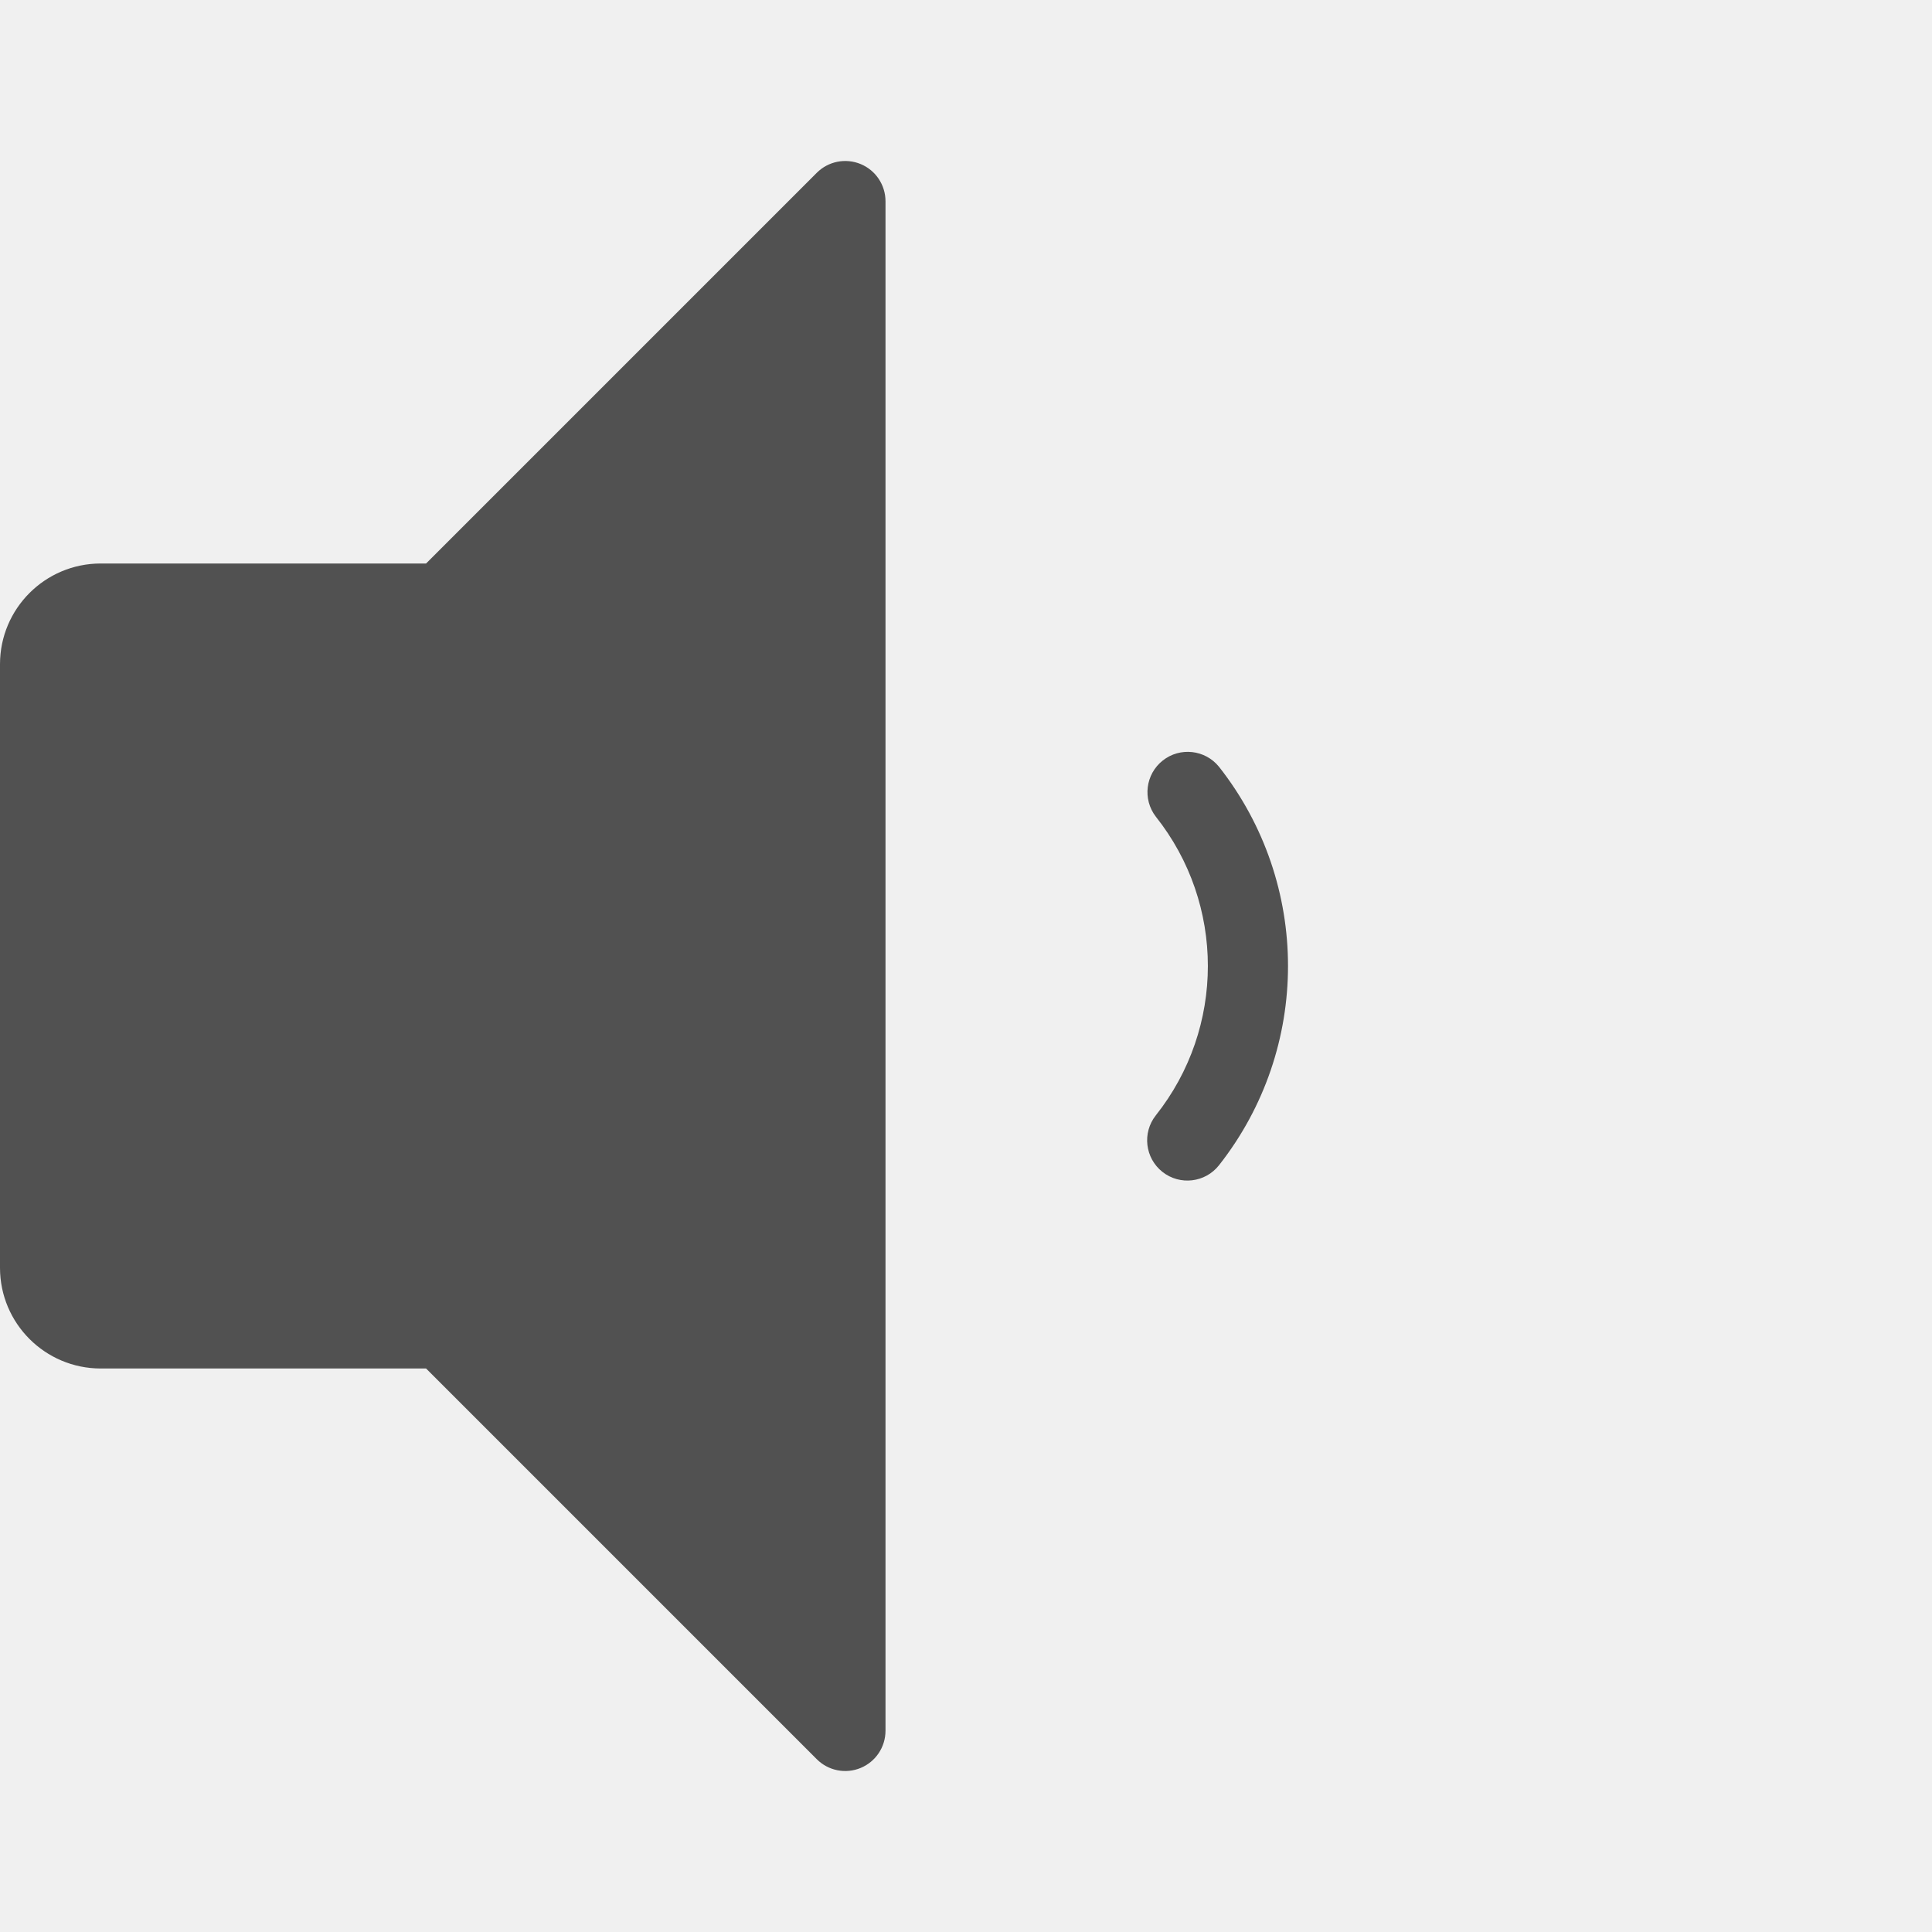
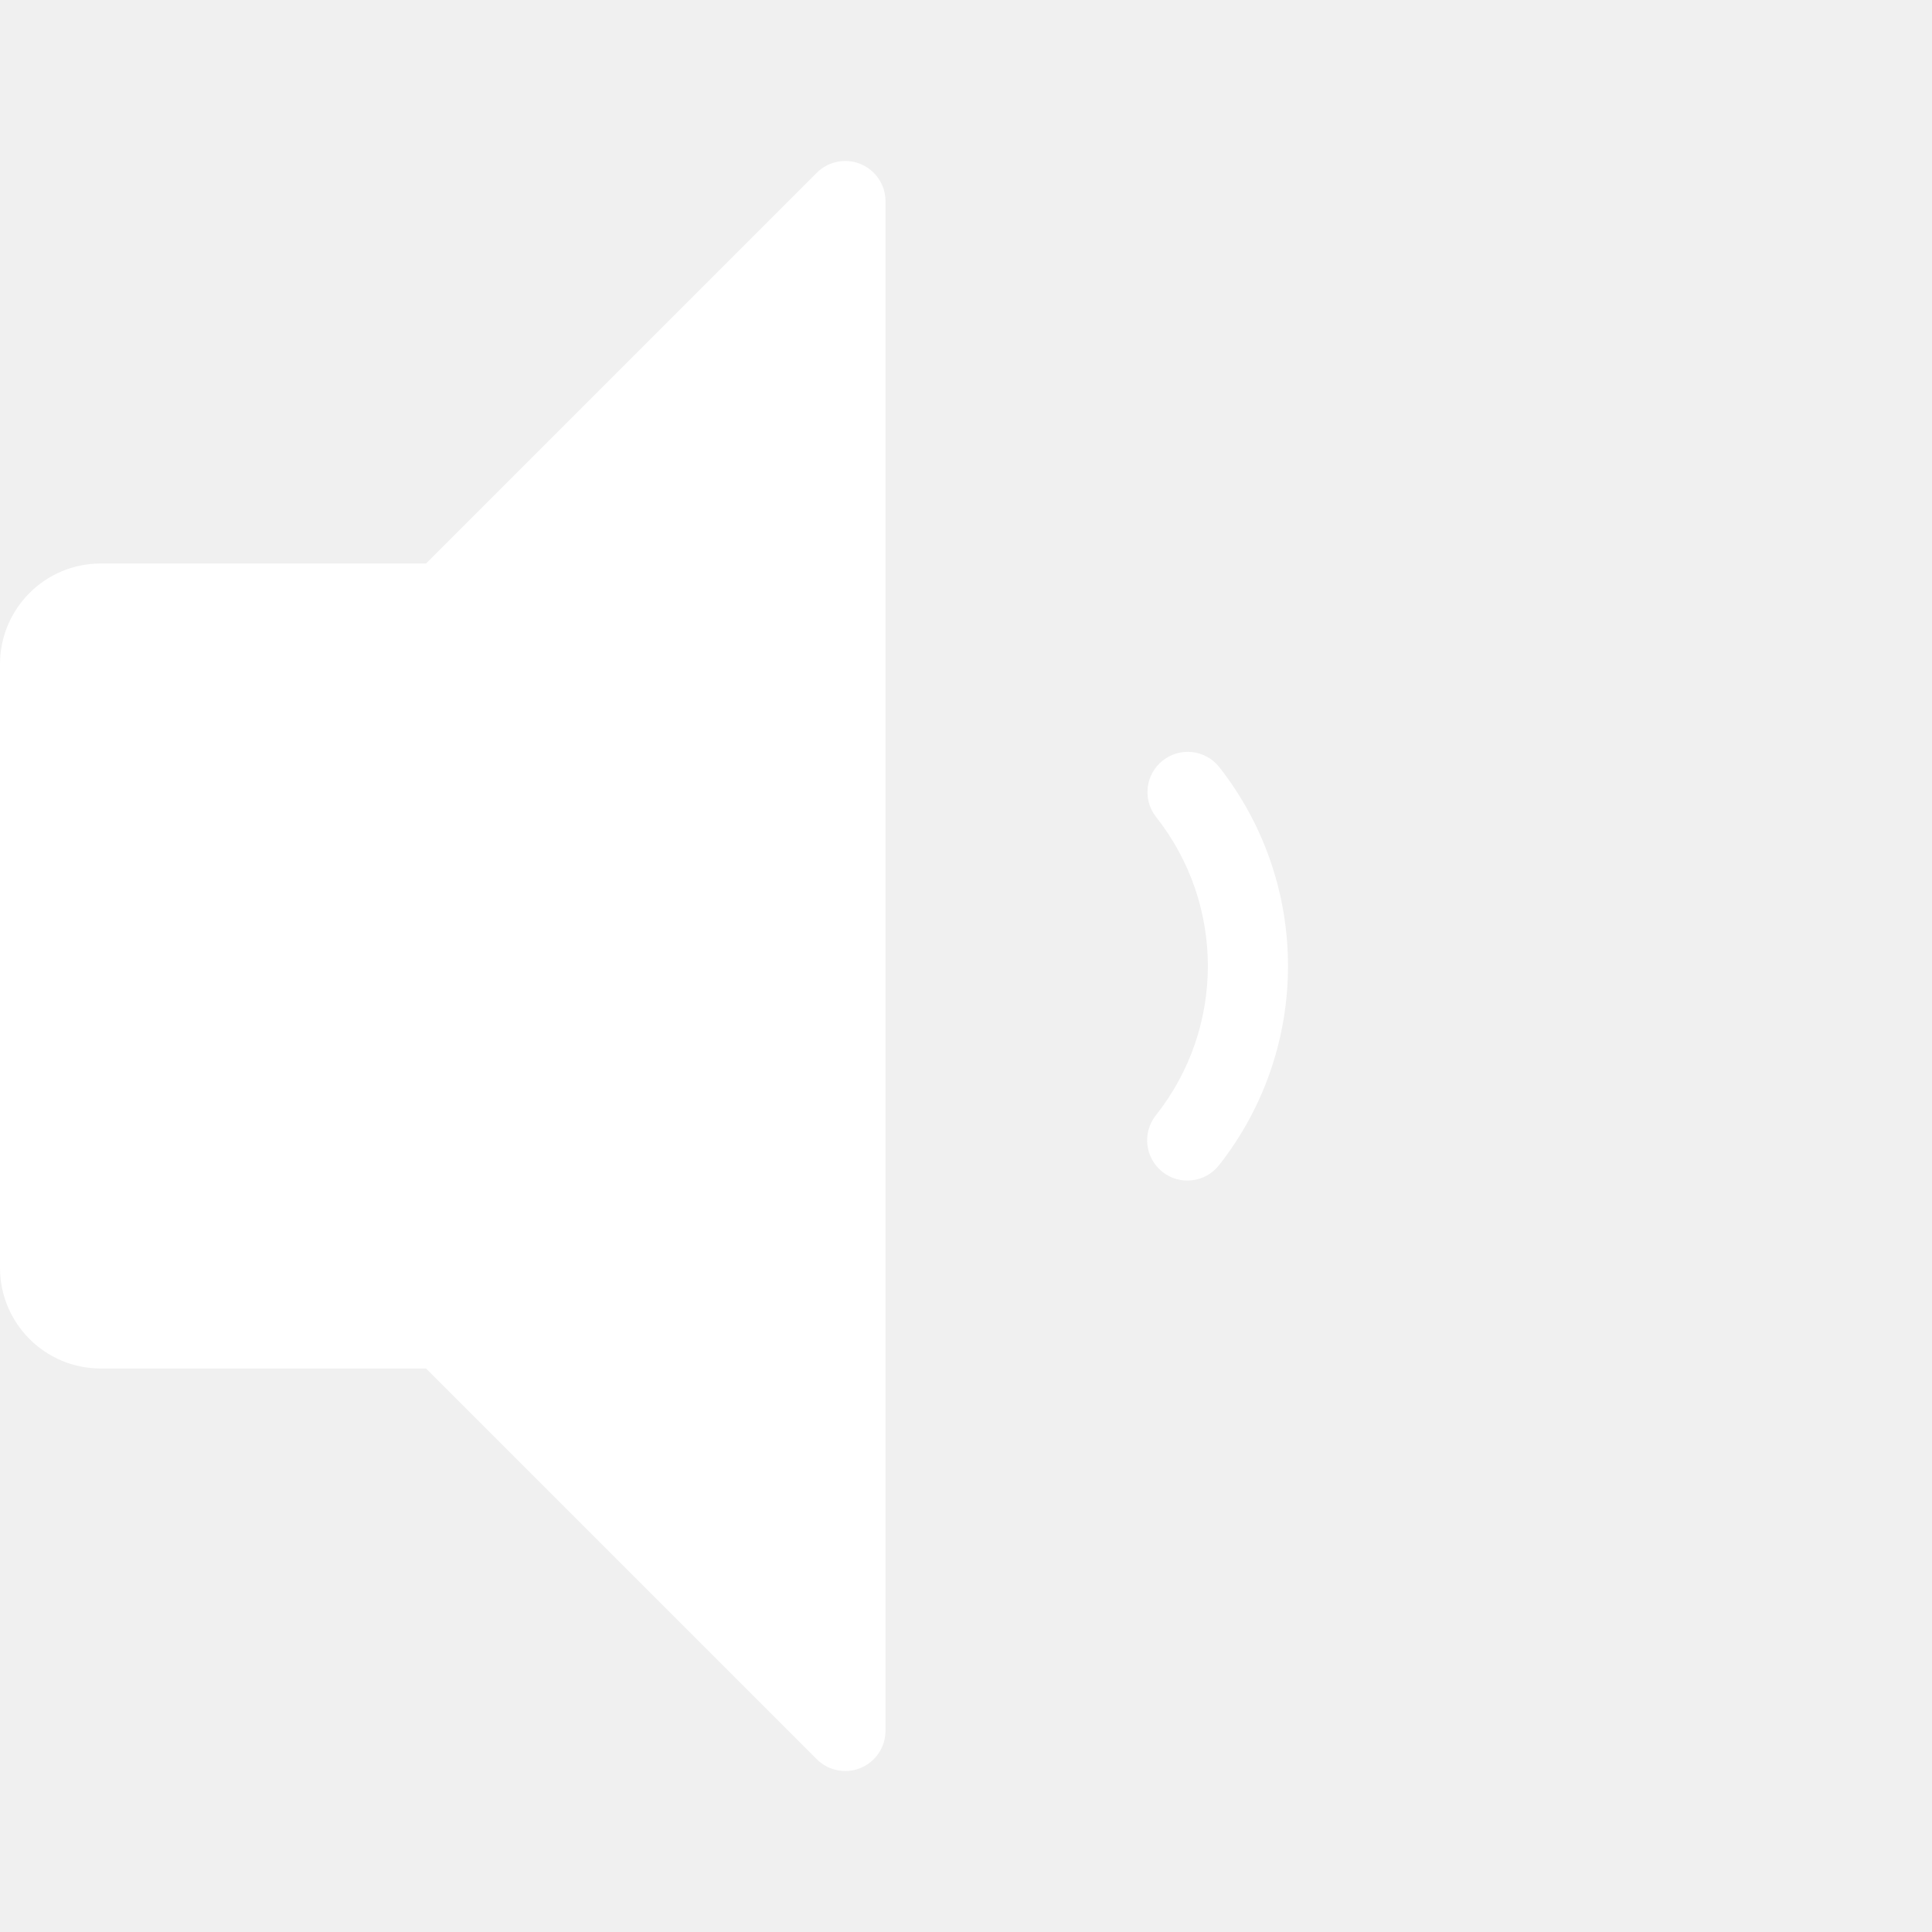
<svg xmlns="http://www.w3.org/2000/svg" t="1640135598273" class="icon" viewBox="0 0 1024 1024" version="1.1" p-id="7537" width="64" height="64">
  <defs>
    <style type="text/css" />
  </defs>
-   <path d="M469.333 106.667v810.667a21.333 21.333 0 0 1-36.42 15.087L225.833 725.333H53.333a53.393 53.393 0 0 1-53.333-53.333V352a53.393 53.393 0 0 1 53.333-53.333h172.5l207.08-207.087A21.333 21.333 0 0 1 469.333 106.667z m176.753 299.727a21.333 21.333 0 0 0-33.487 26.433 127.367 127.367 0 0 1 0 158.347 21.333 21.333 0 0 0 33.493 26.433 170.733 170.733 0 0 0 0-211.213z" fill="#515151" p-id="7538" />
+   <path d="M469.333 106.667v810.667a21.333 21.333 0 0 1-36.42 15.087L225.833 725.333H53.333a53.393 53.393 0 0 1-53.333-53.333V352a53.393 53.393 0 0 1 53.333-53.333h172.5l207.08-207.087A21.333 21.333 0 0 1 469.333 106.667z m176.753 299.727a21.333 21.333 0 0 0-33.487 26.433 127.367 127.367 0 0 1 0 158.347 21.333 21.333 0 0 0 33.493 26.433 170.733 170.733 0 0 0 0-211.213z" fill="#ffffff" p-id="7538" />
</svg>
